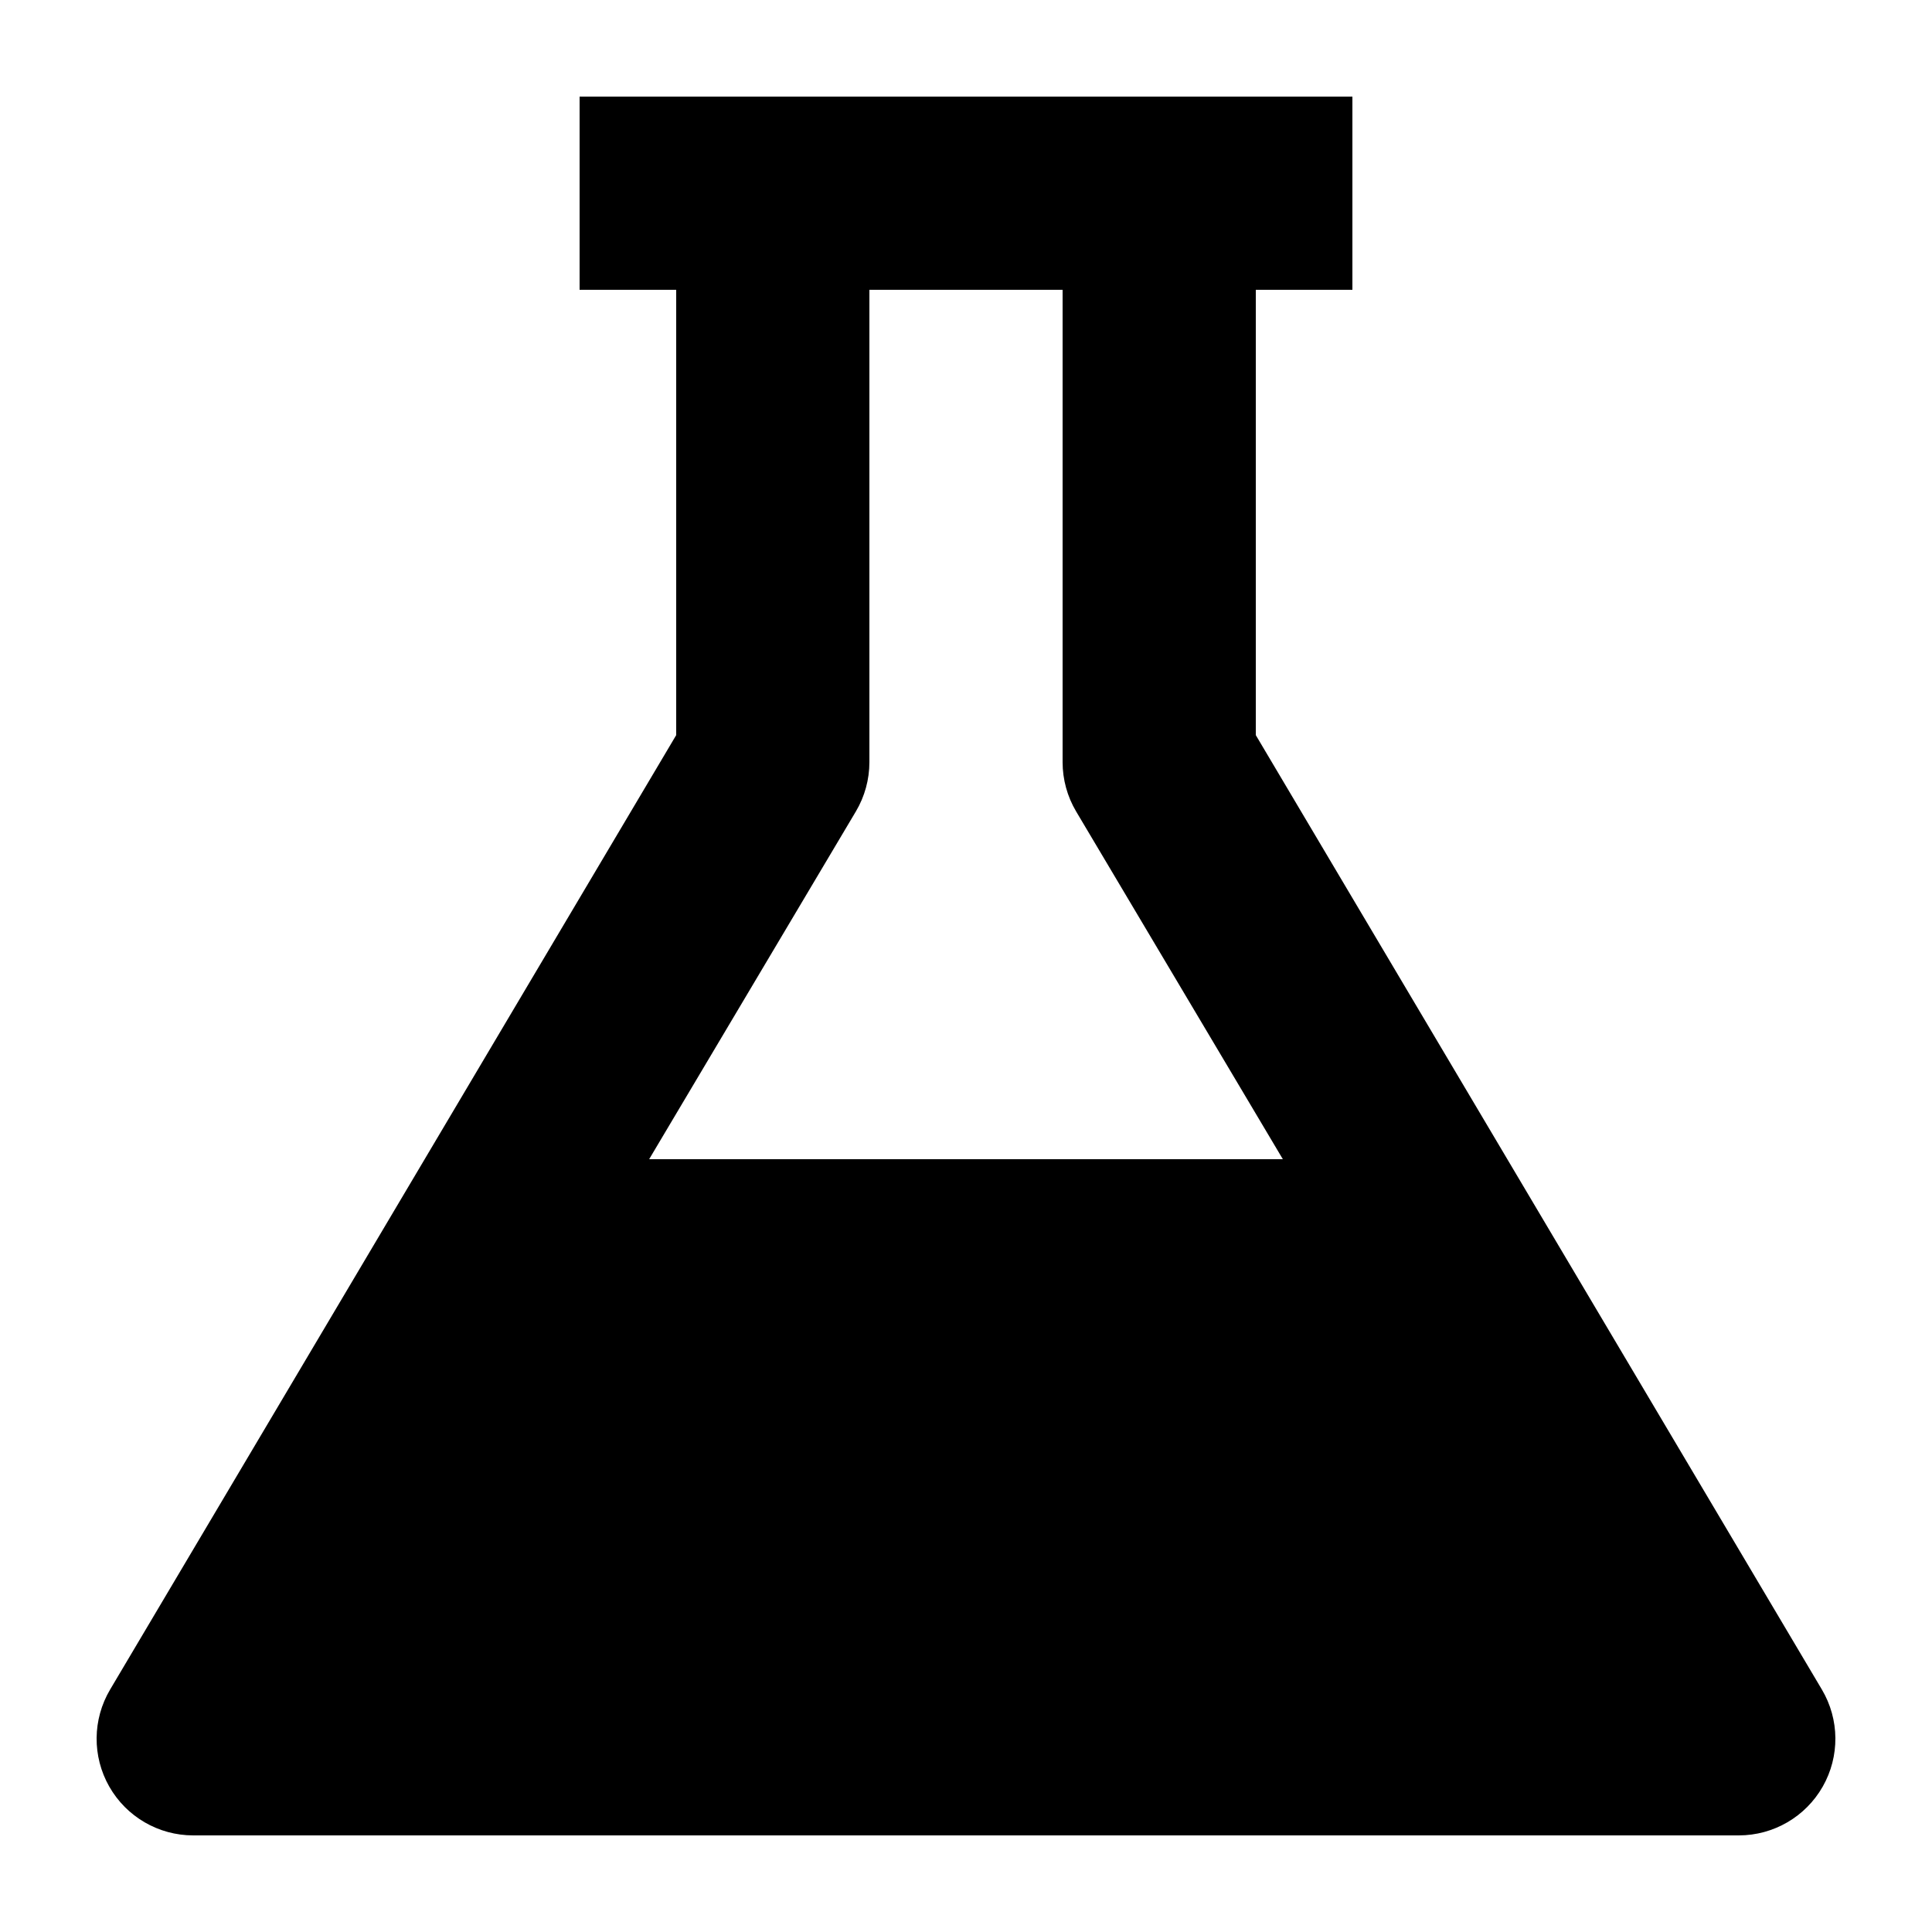
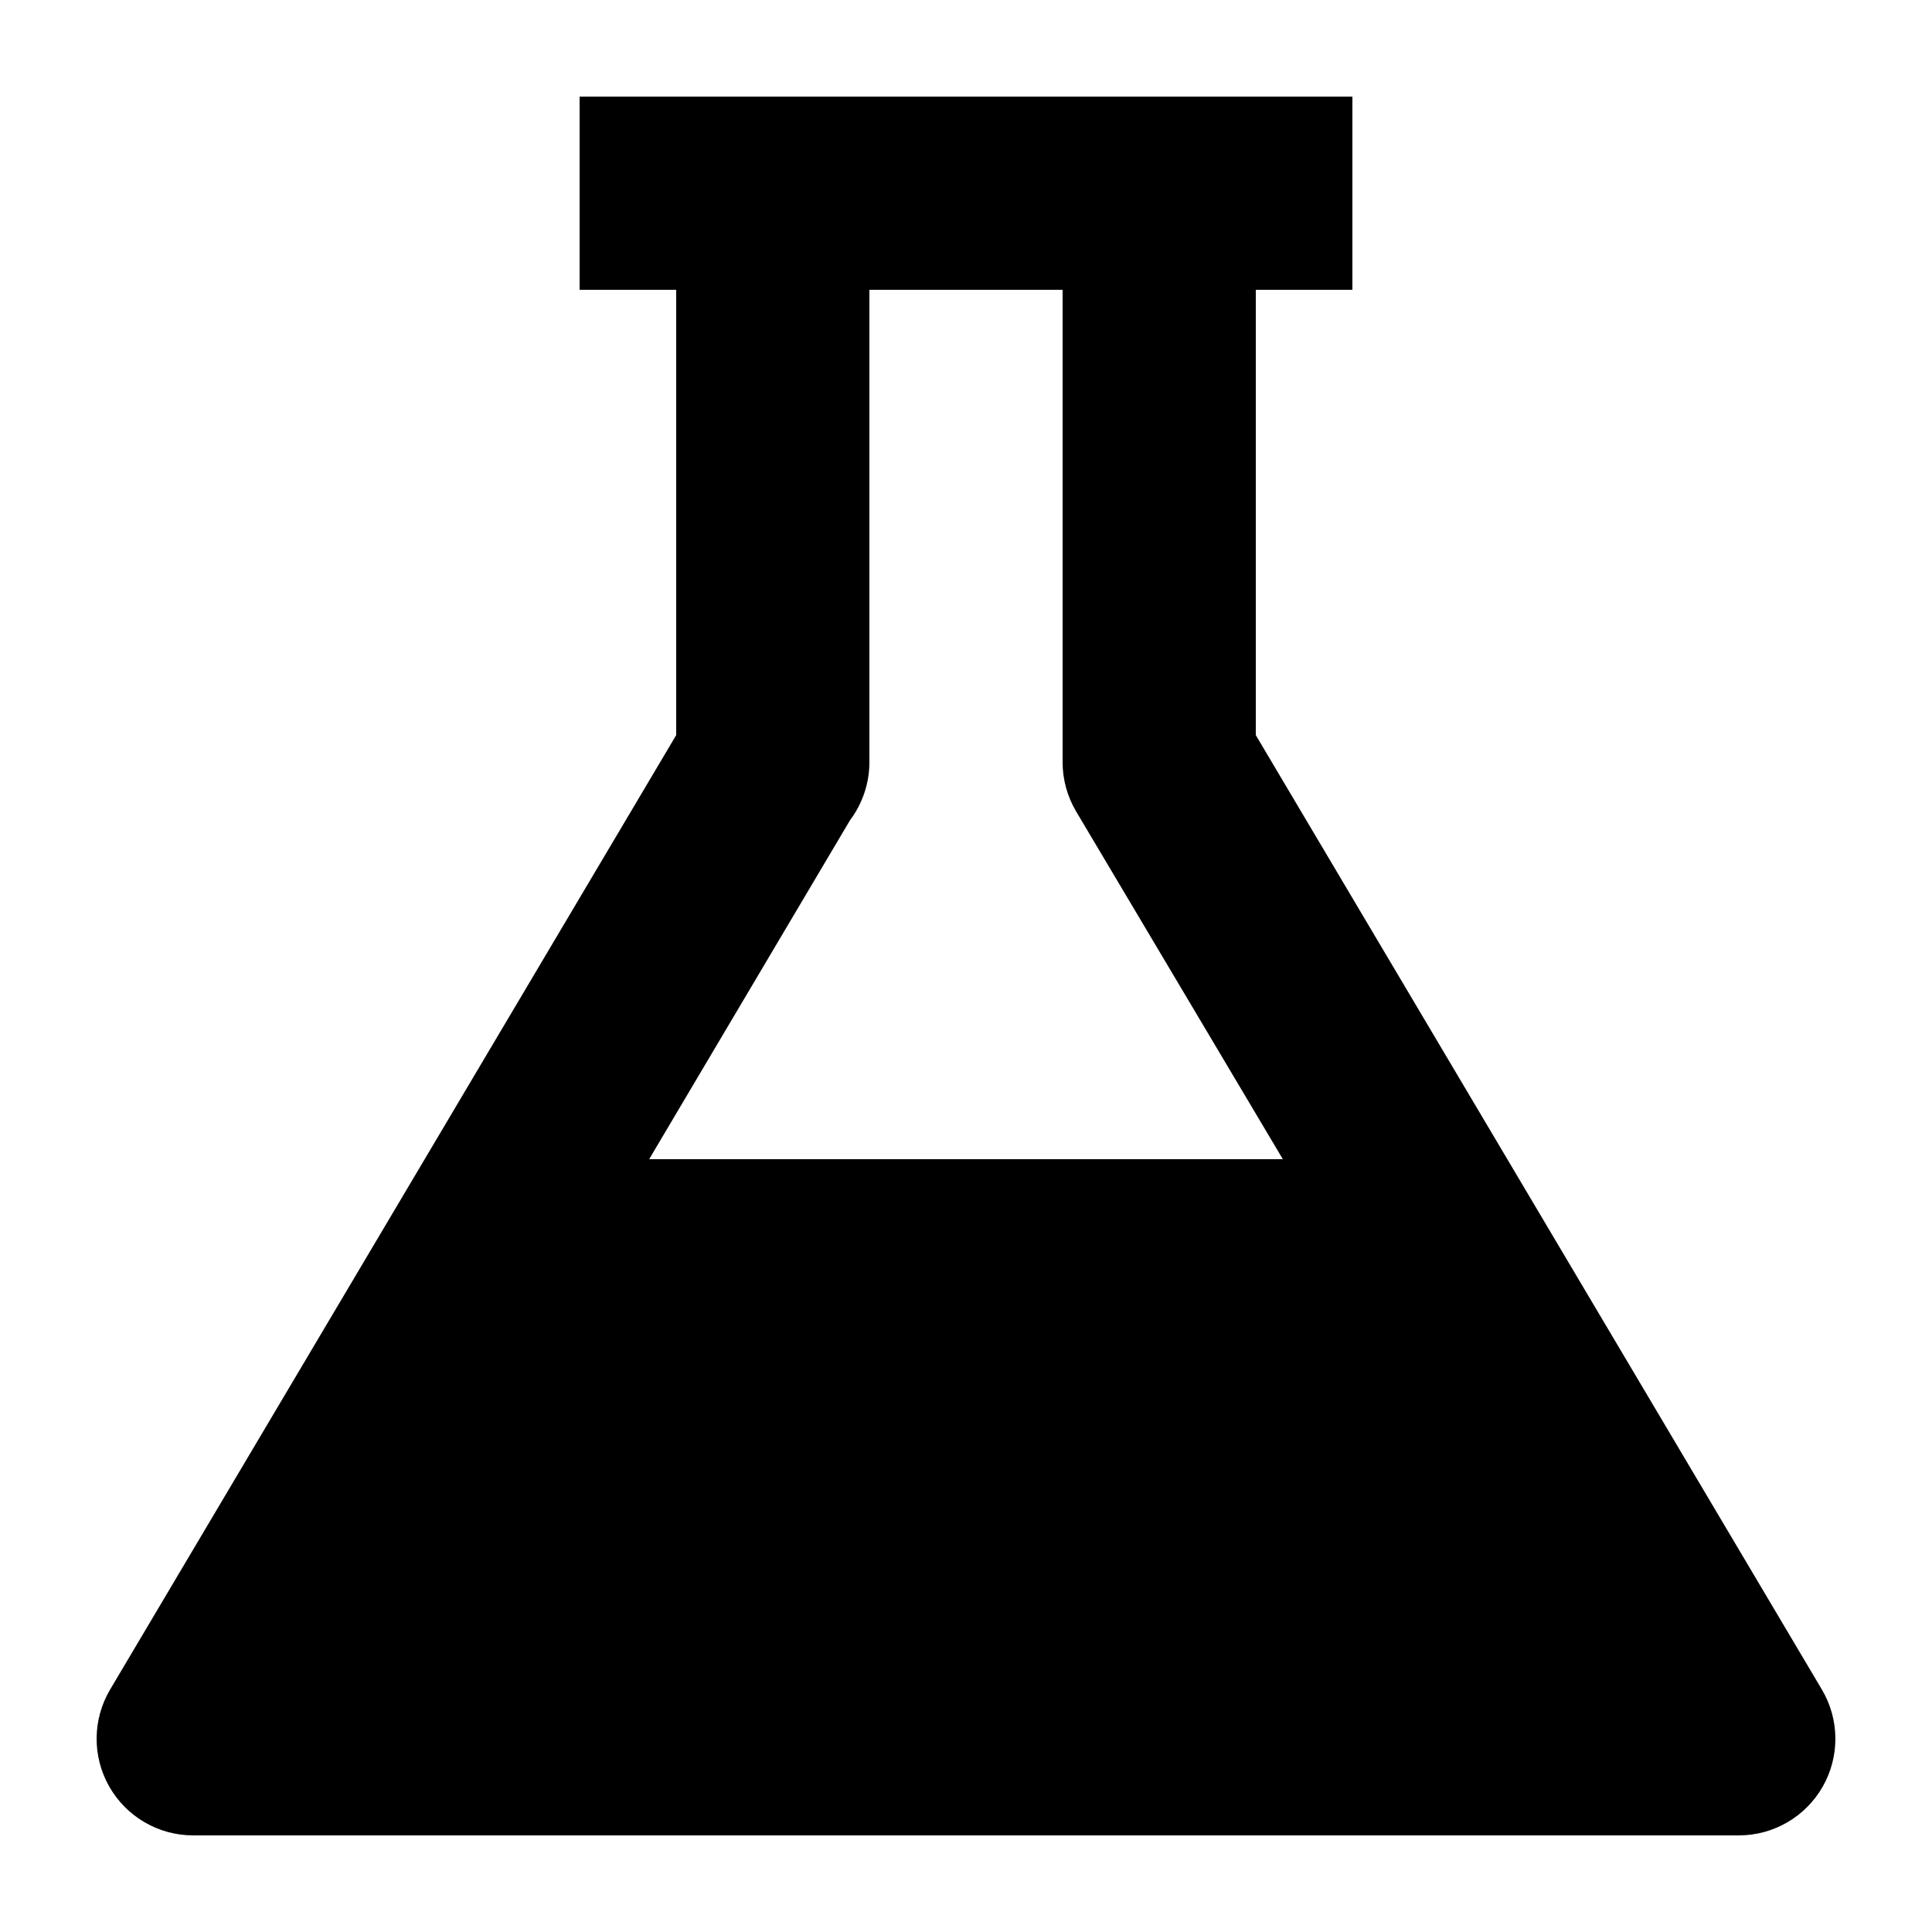
<svg xmlns="http://www.w3.org/2000/svg" width="20" height="20" viewBox="0 0 20 20">
-   <path d="M18.86 17.49L13 7.61V3h1V1H6v2h1v4.61l-5.86 9.88A1 1 0 0 0 2 19h16a1 1 0 0 0 .86-1.51zm-10-9.09A1 1 0 0 0 9 7.89V3h2v4.89a1 1 0 0 0 .14.51l2.14 3.6H6.72z" />
+   <path d="M13 7.61V3h1V1H6v2h1v4.61l-5.86 9.88A1 1 0 0 0 2 19h16a1 1 0 0 0 .86-1.51zm-4.2.88A1 1 0 0 0 9 7.89V3h2v4.89a1 1 0 0 0 .14.51l2.14 3.6H6.72z" />
</svg>
